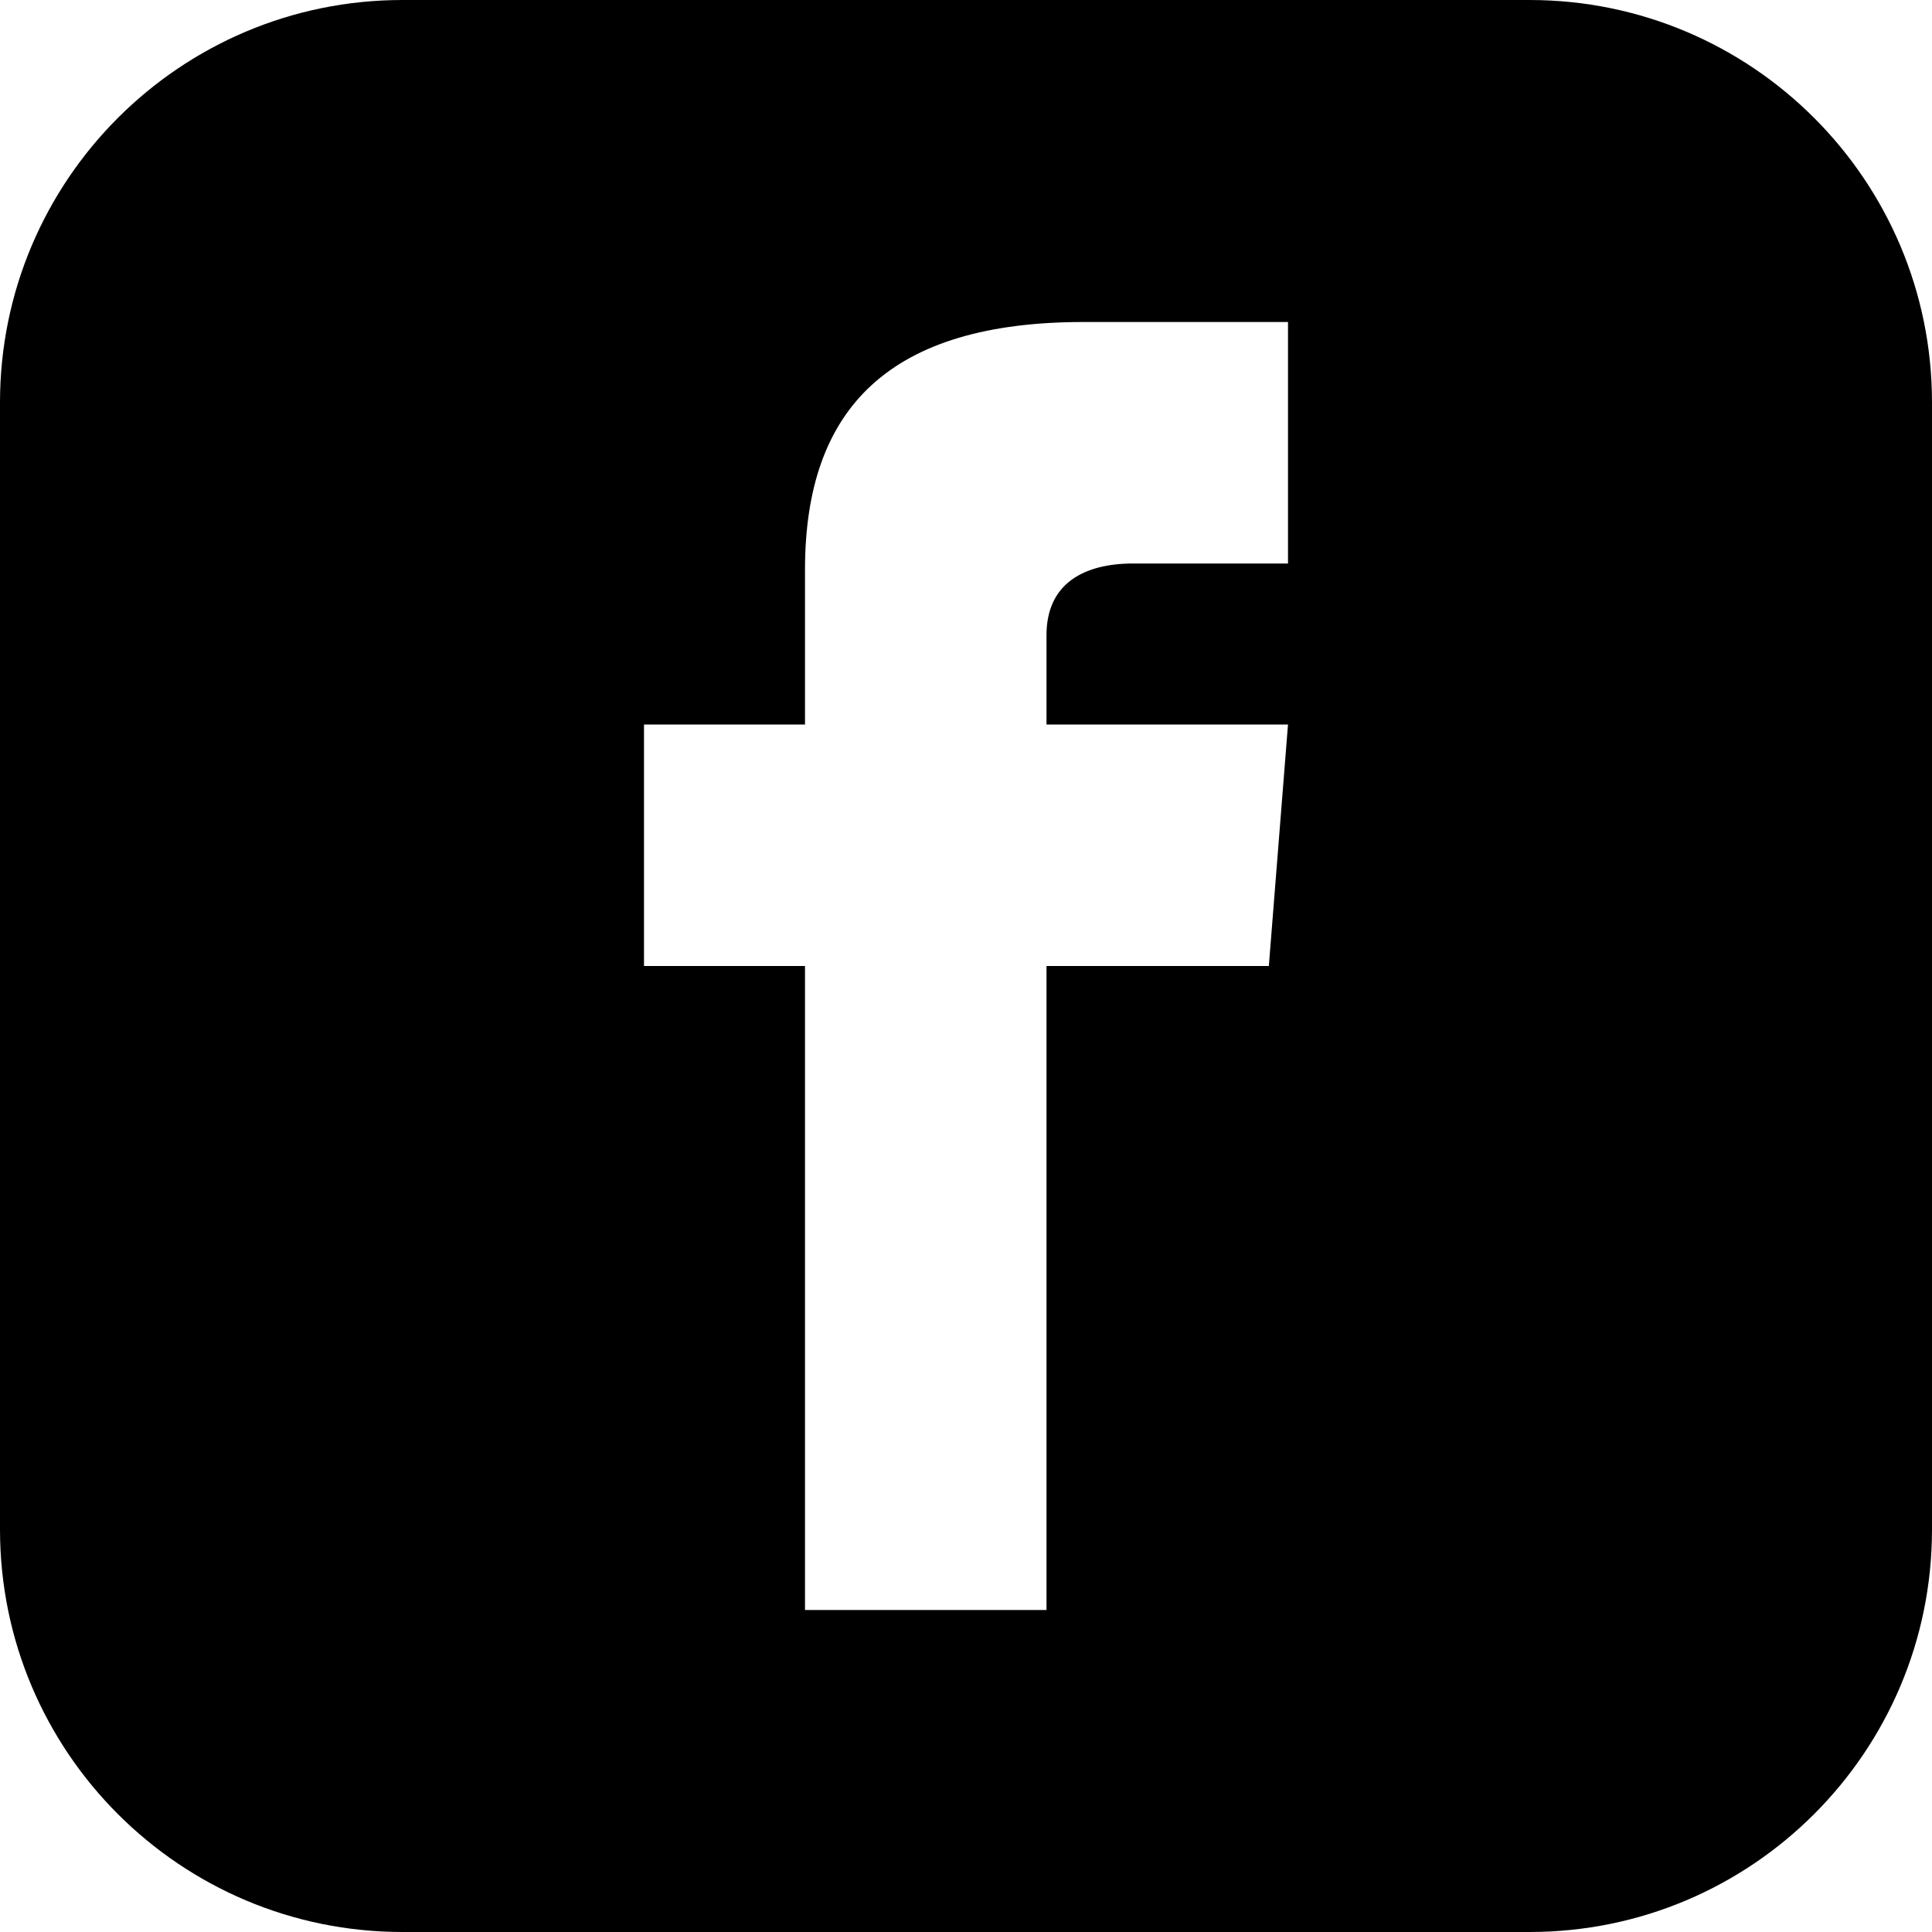
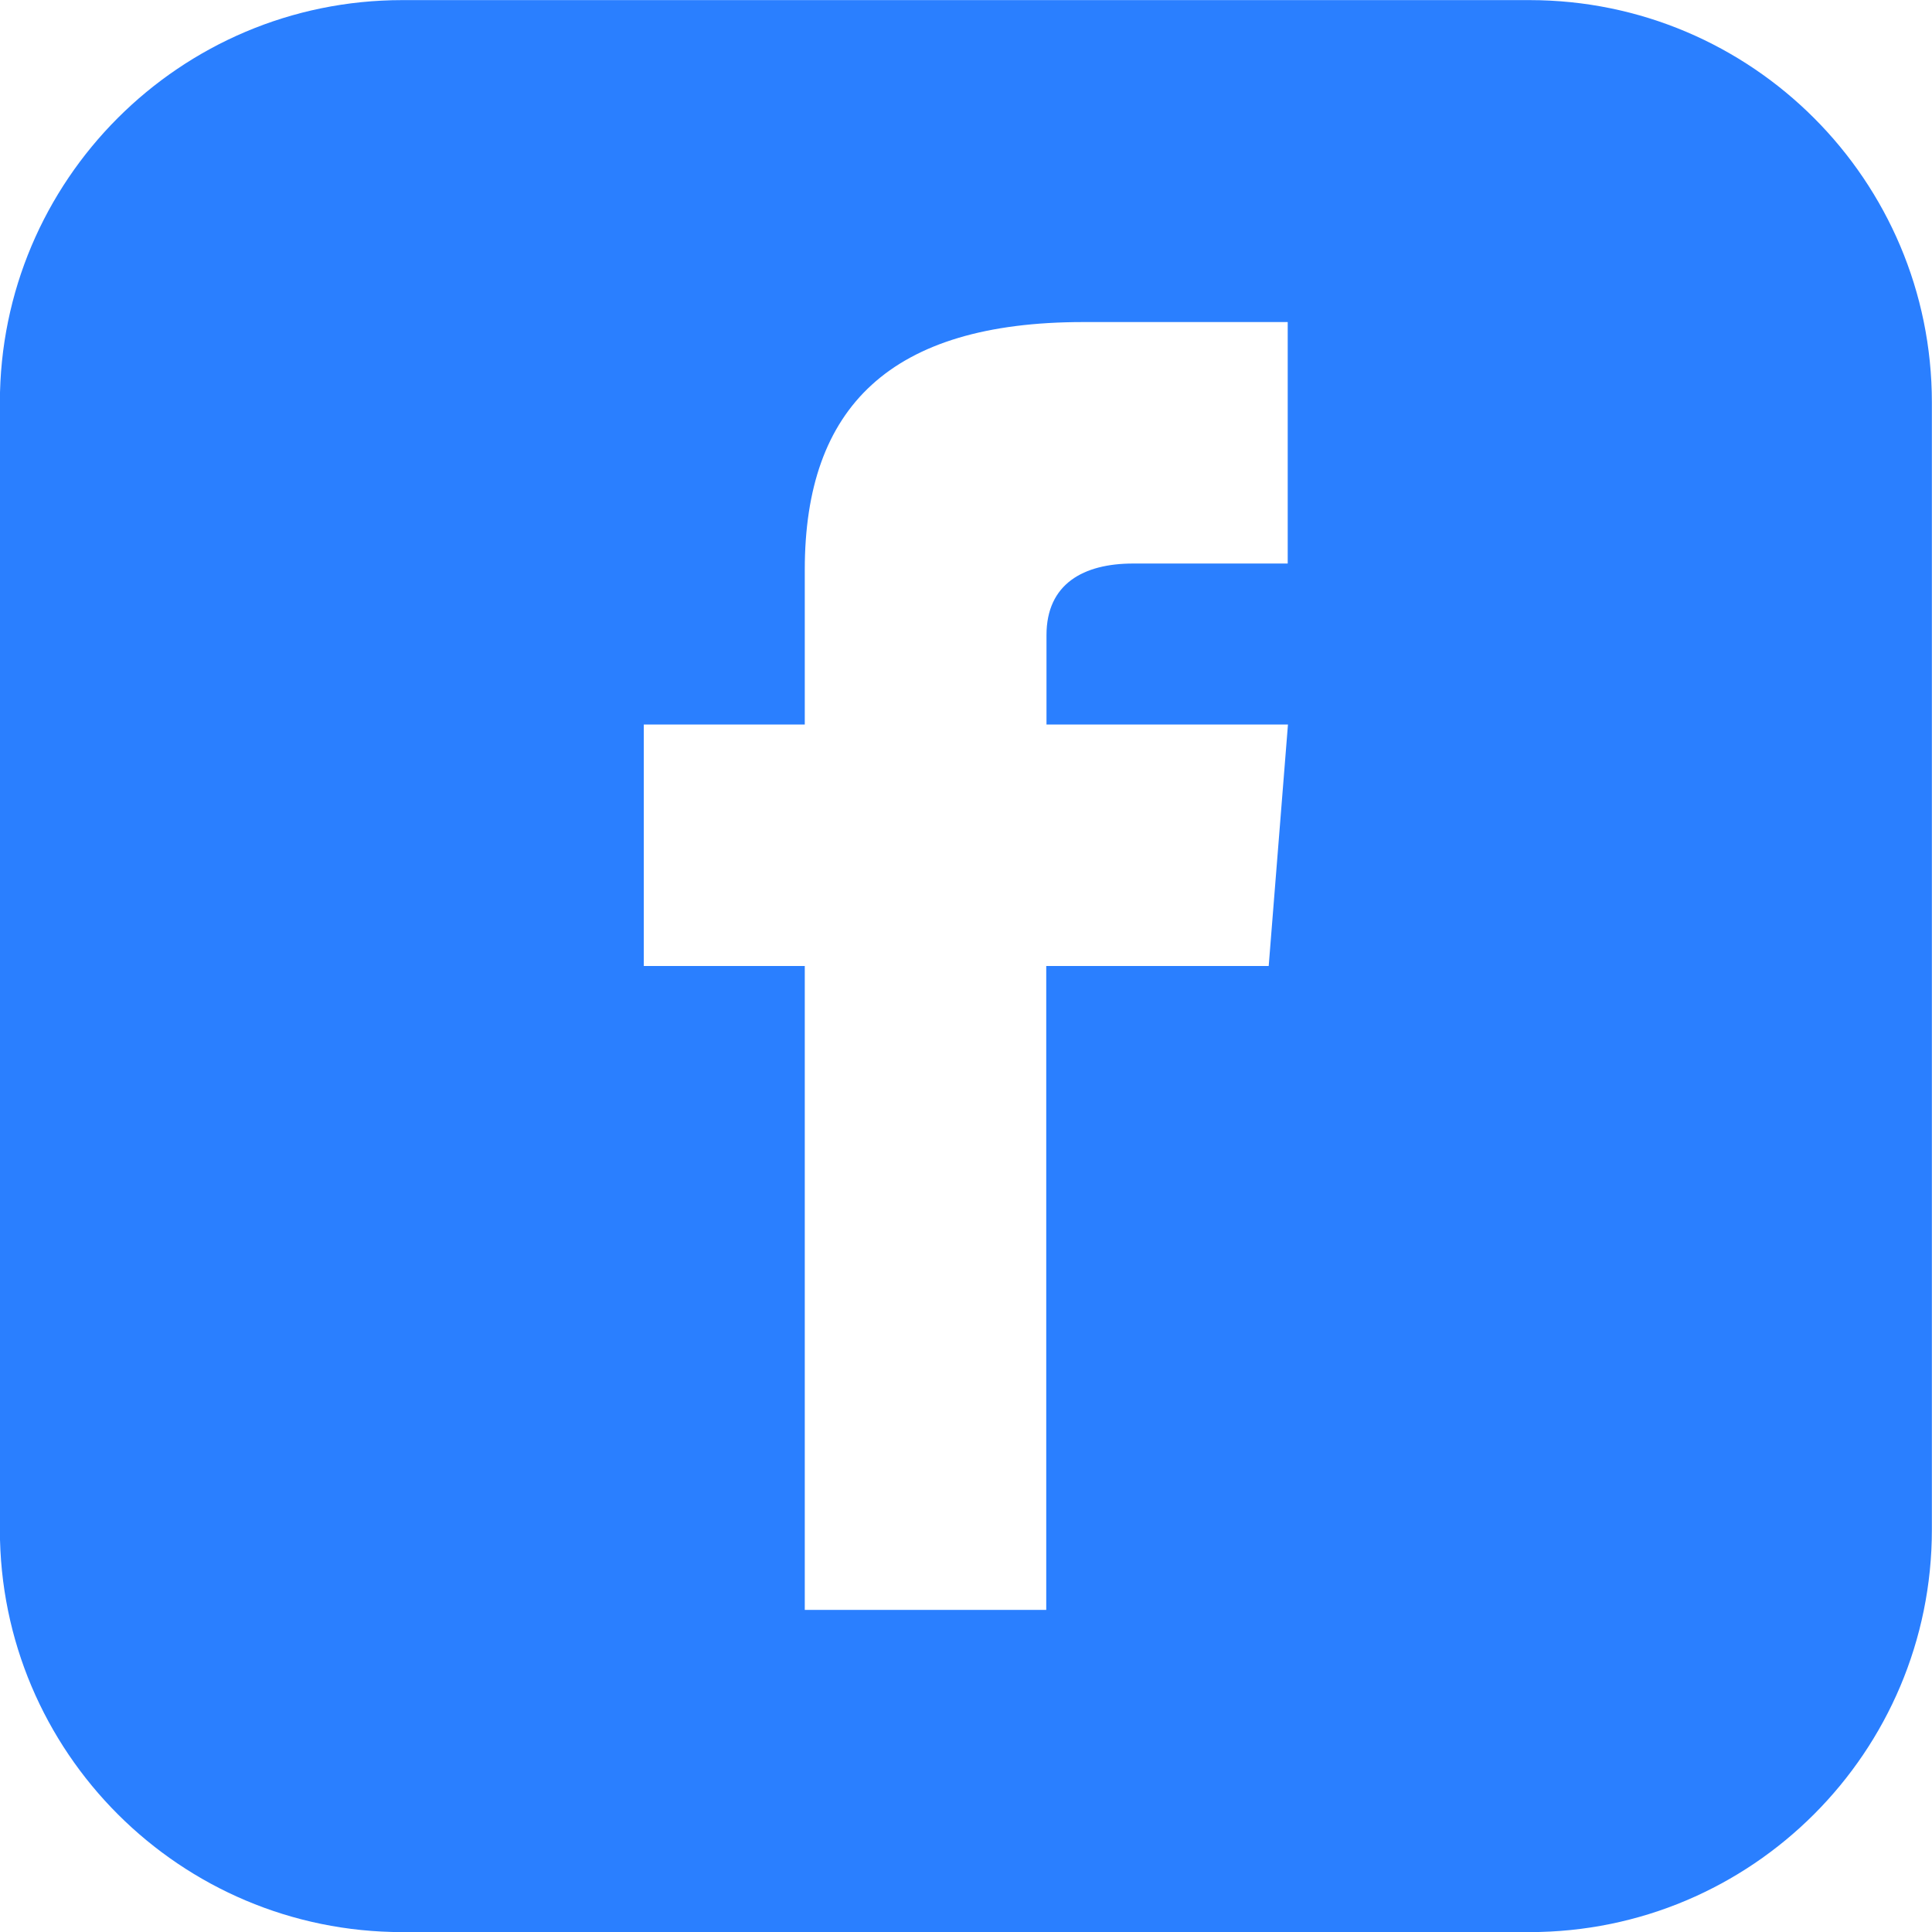
- <svg xmlns="http://www.w3.org/2000/svg" width="24" height="24" viewBox="0 0 24 24">
-   <path d="M19 0h-14c-2.761 0-5 2.239-5 5v14c0 2.761 2.239 5 5 5h14c2.762 0 5-2.239 5-5v-14c0-2.761-2.238-5-5-5zm-3 7h-1.924c-.615 0-1.076.252-1.076.889v1.111h3l-.238 3h-2.762v8h-3v-8h-2v-3h2v-1.923c0-2.022 1.064-3.077 3.461-3.077h2.539v3z" />
+ <svg xmlns="http://www.w3.org/2000/svg" width="2.208mm" height="2.208mm" viewBox="0 0 7.825 7.825" id="svg3787" version="1.1">
+   <defs id="defs3789" />
+   <g id="layer1" transform="translate(-356.0875,-705.5926)">
+     <path id="path5196" d="m 362.282,705.593 -4.565,0 c -0.9,0 -1.63,0.73 -1.63,1.63 l 0,4.565 c 0,0.9 0.73,1.63 1.63,1.63 l 4.565,0 c 0.901,0 1.63,-0.73 1.63,-1.63 l 0,-4.565 c 0,-0.9 -0.73,-1.63 -1.63,-1.63 z m -0.978,2.282 -0.627,0 c -0.201,0 -0.351,0.082 -0.351,0.29 l 0,0.362 0.978,0 -0.078,0.978 -0.901,0 0,2.608 -0.978,0 0,-2.608 -0.652,0 0,-0.978 0.652,0 0,-0.627 c 0,-0.659 0.347,-1.003 1.128,-1.003 l 0.828,0 0,0.978 z" style="fill:#2a7fff" />
+   </g>
</svg>
